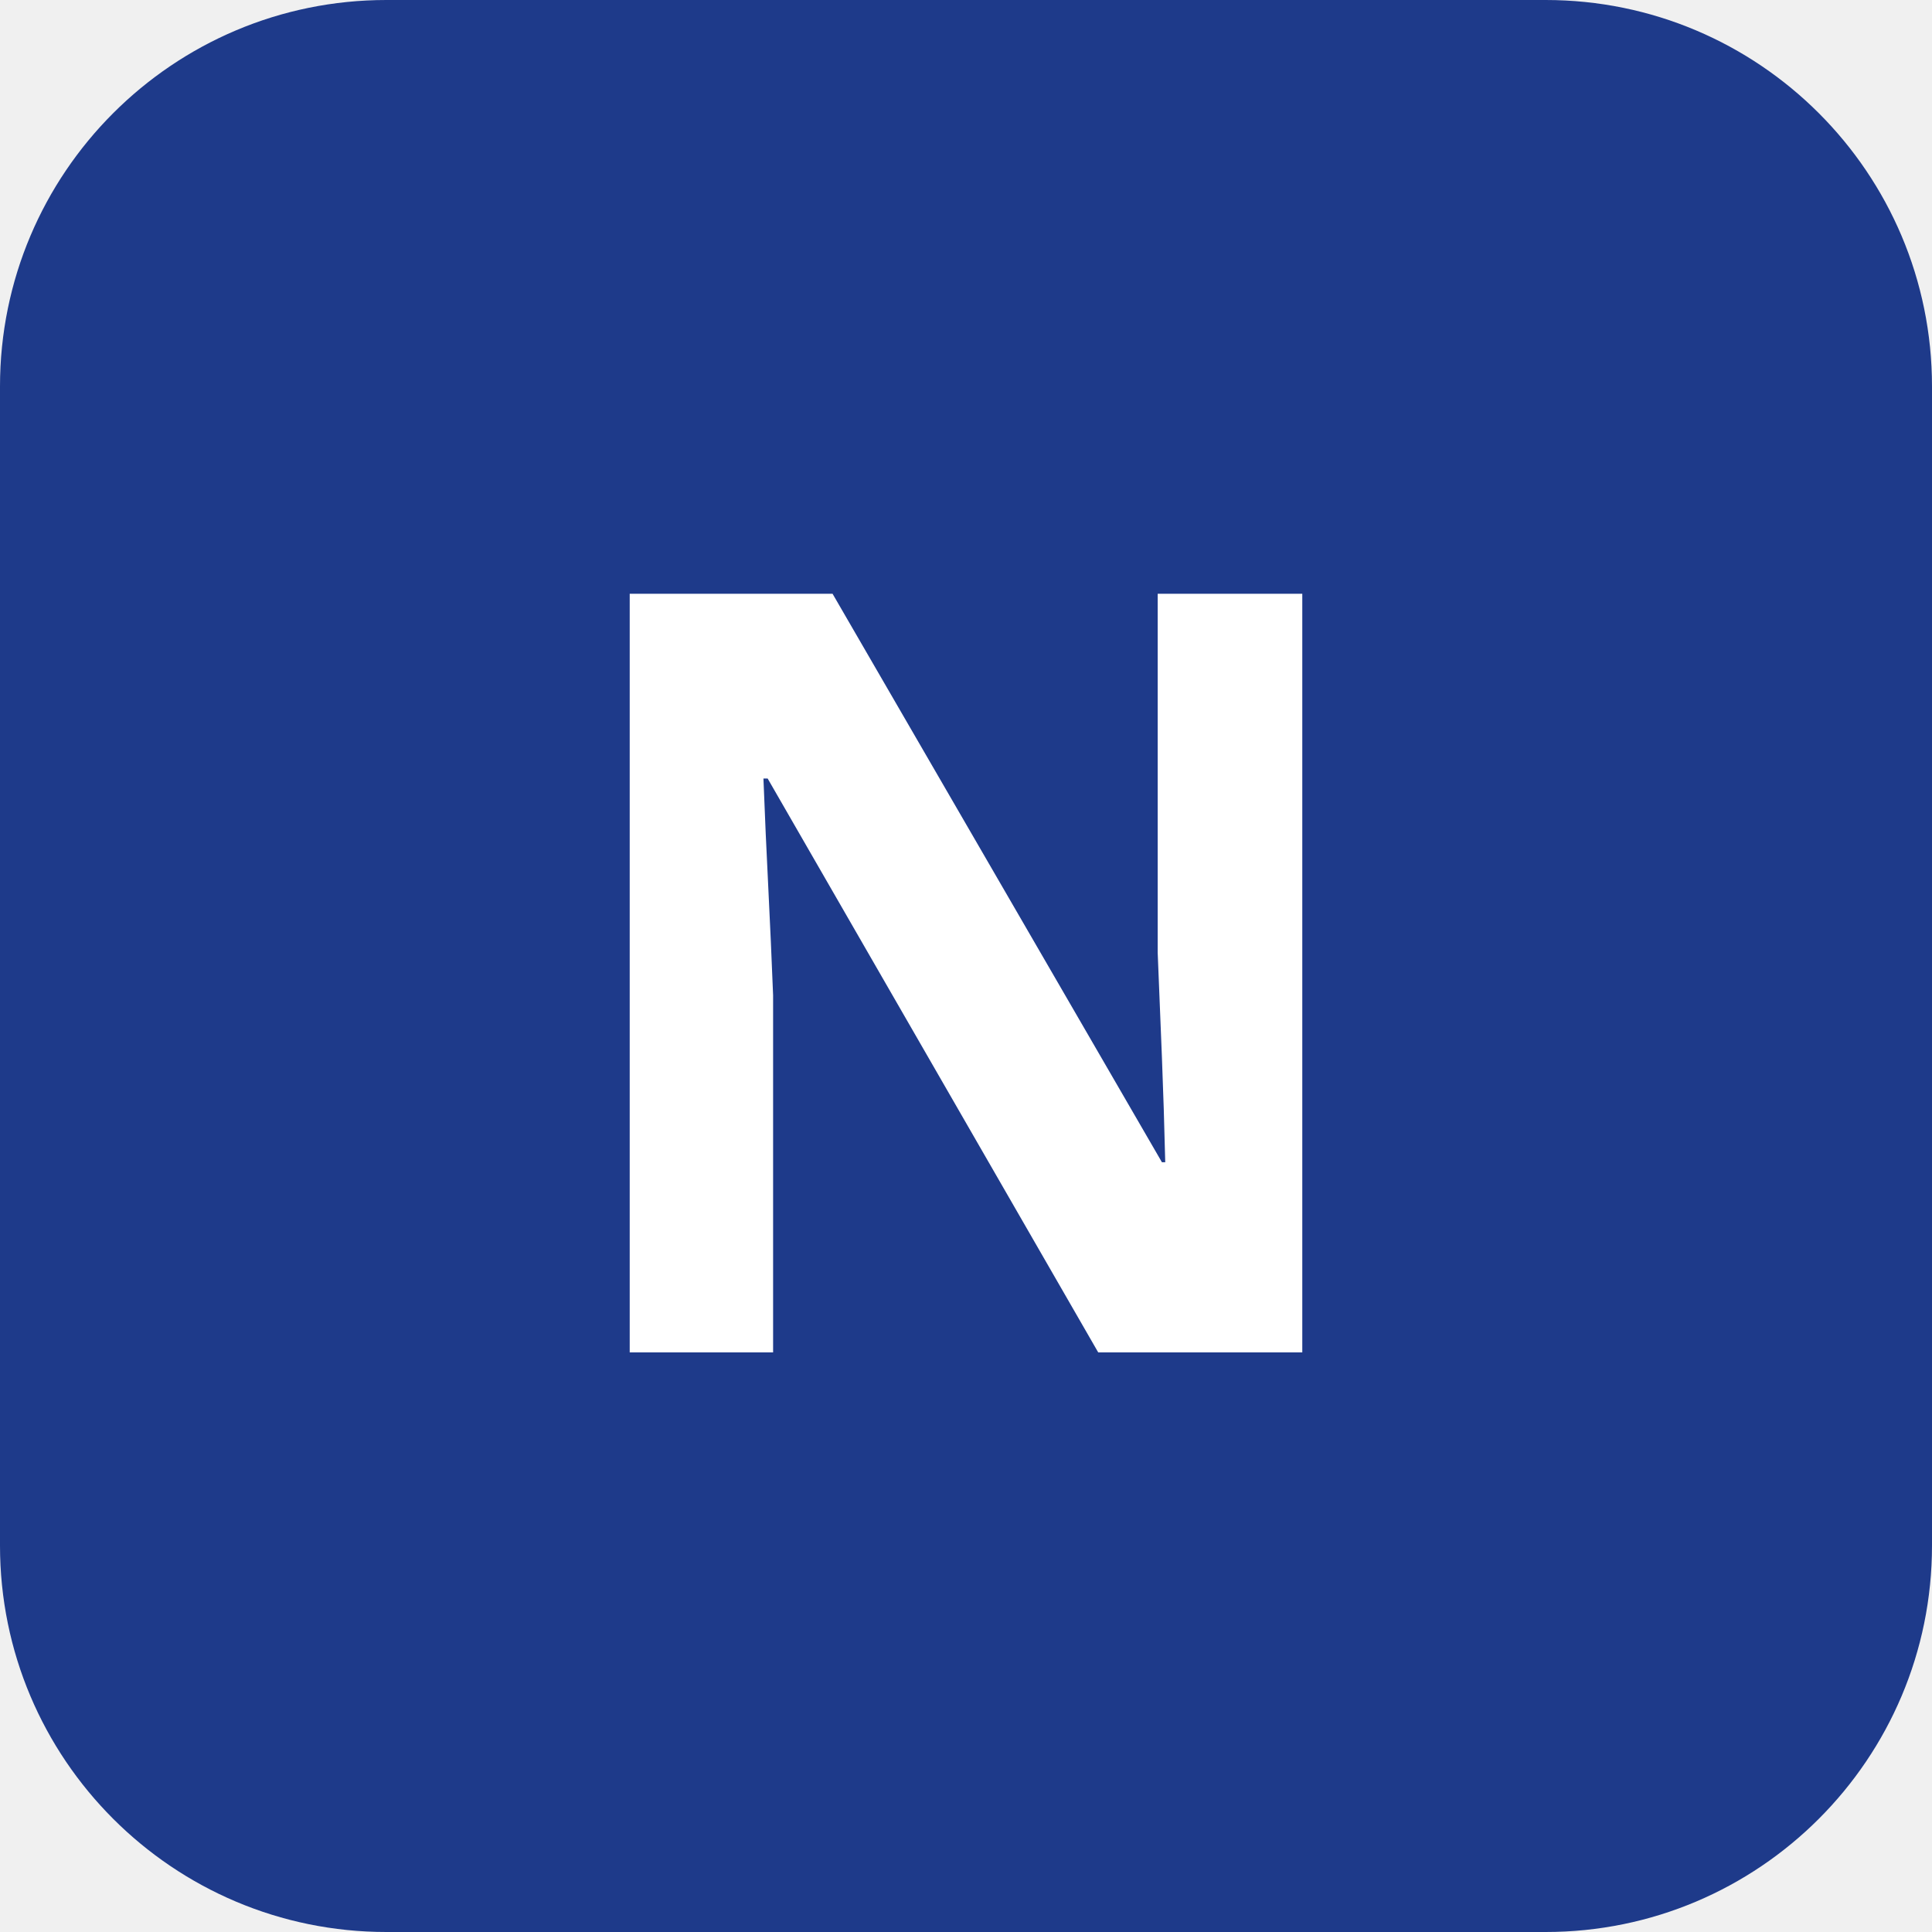
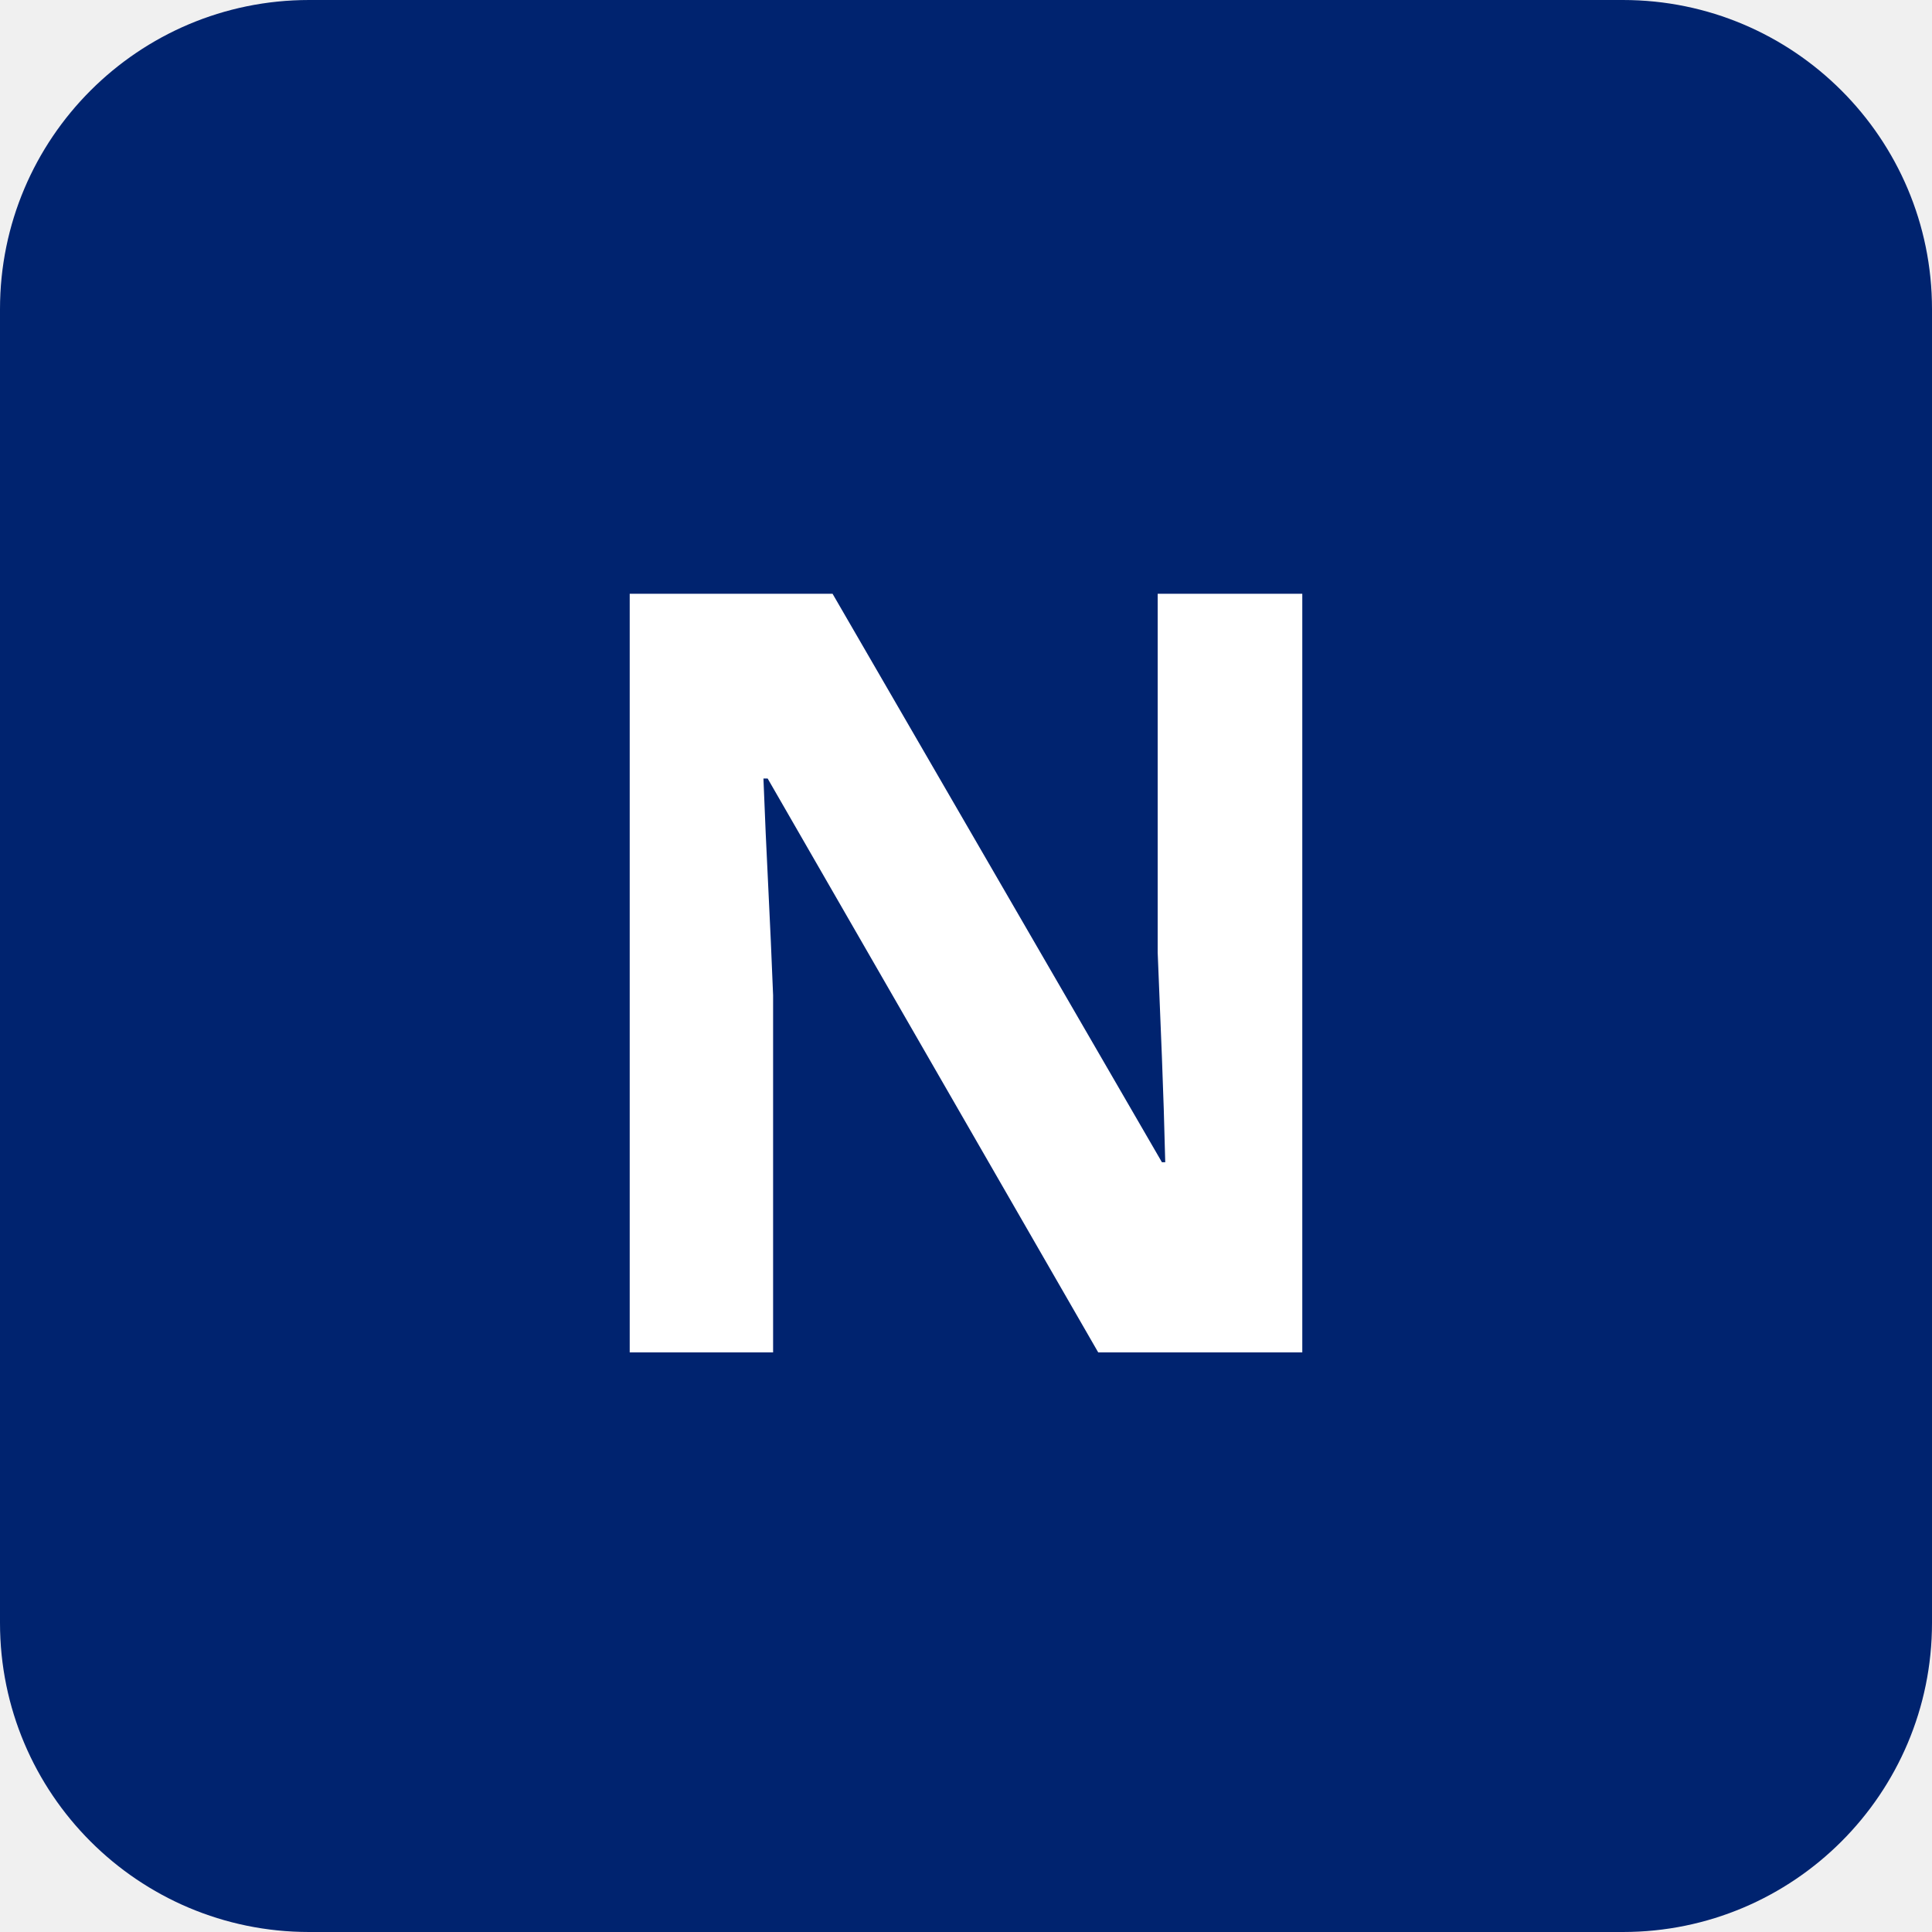
<svg xmlns="http://www.w3.org/2000/svg" viewBox="0 0 100 100">
-   <rect width="100" height="100" rx="20" fill="#1E3A8A" />
+   <rect width="100" height="100" rx="16" fill="#00236f" />
  <text x="50" y="70" font-family="sans-serif" font-size="55" font-weight="bold" fill="white" text-anchor="middle">N</text>
</svg>
